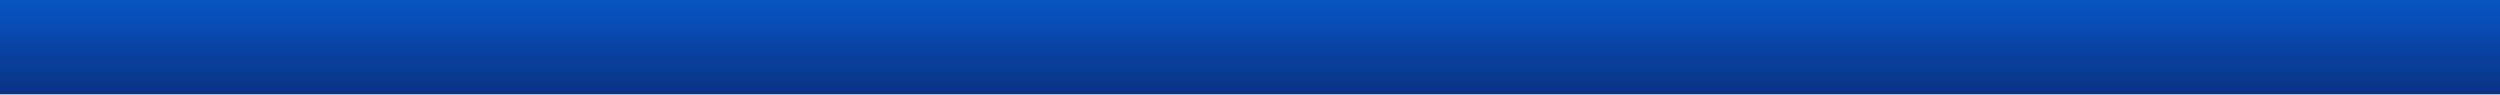
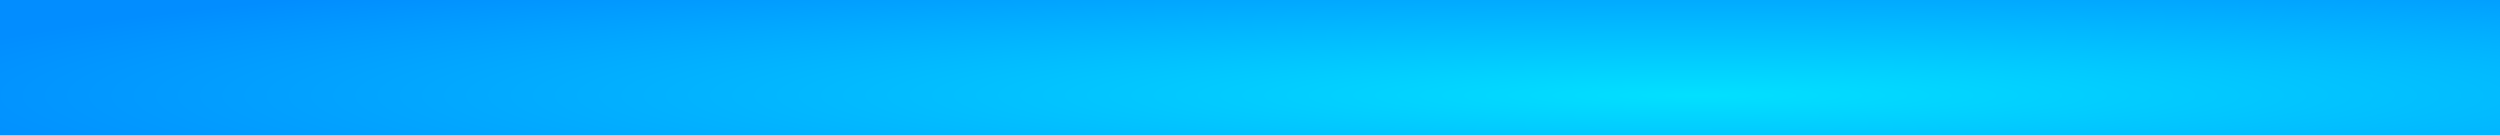
- <svg xmlns="http://www.w3.org/2000/svg" width="1935" height="73" viewBox="0 0 1935 73">
+ <svg xmlns="http://www.w3.org/2000/svg" width="1365.999" height="73.999" viewBox="0 0 1365.999 73.999">
  <defs>
-     <style>.a{fill:url(#a);}</style>
-     <linearGradient id="a" x1="0.5" x2="0.5" y2="1.616" gradientUnits="objectBoundingBox">
-       <stop offset="0" stop-color="#0855c4" />
-       <stop offset="1" stop-color="#0a1d5c" />
-     </linearGradient>
+     <radialGradient id="radial-gradient" cx="0.765" cy="0.705" r="1.095" gradientTransform="translate(0.167) scale(0.667 1)" gradientUnits="objectBoundingBox">
+       <stop offset="0" stop-color="#02e0ff" />
+       <stop offset="1" stop-color="#028dff" />
+     </radialGradient>
  </defs>
-   <rect class="a" width="1935" height="73" />
+   <rect id="Rectángulo_7238" data-name="Rectángulo 7238" width="1365.999" height="73.999" fill="url(#radial-gradient)" />
</svg>
